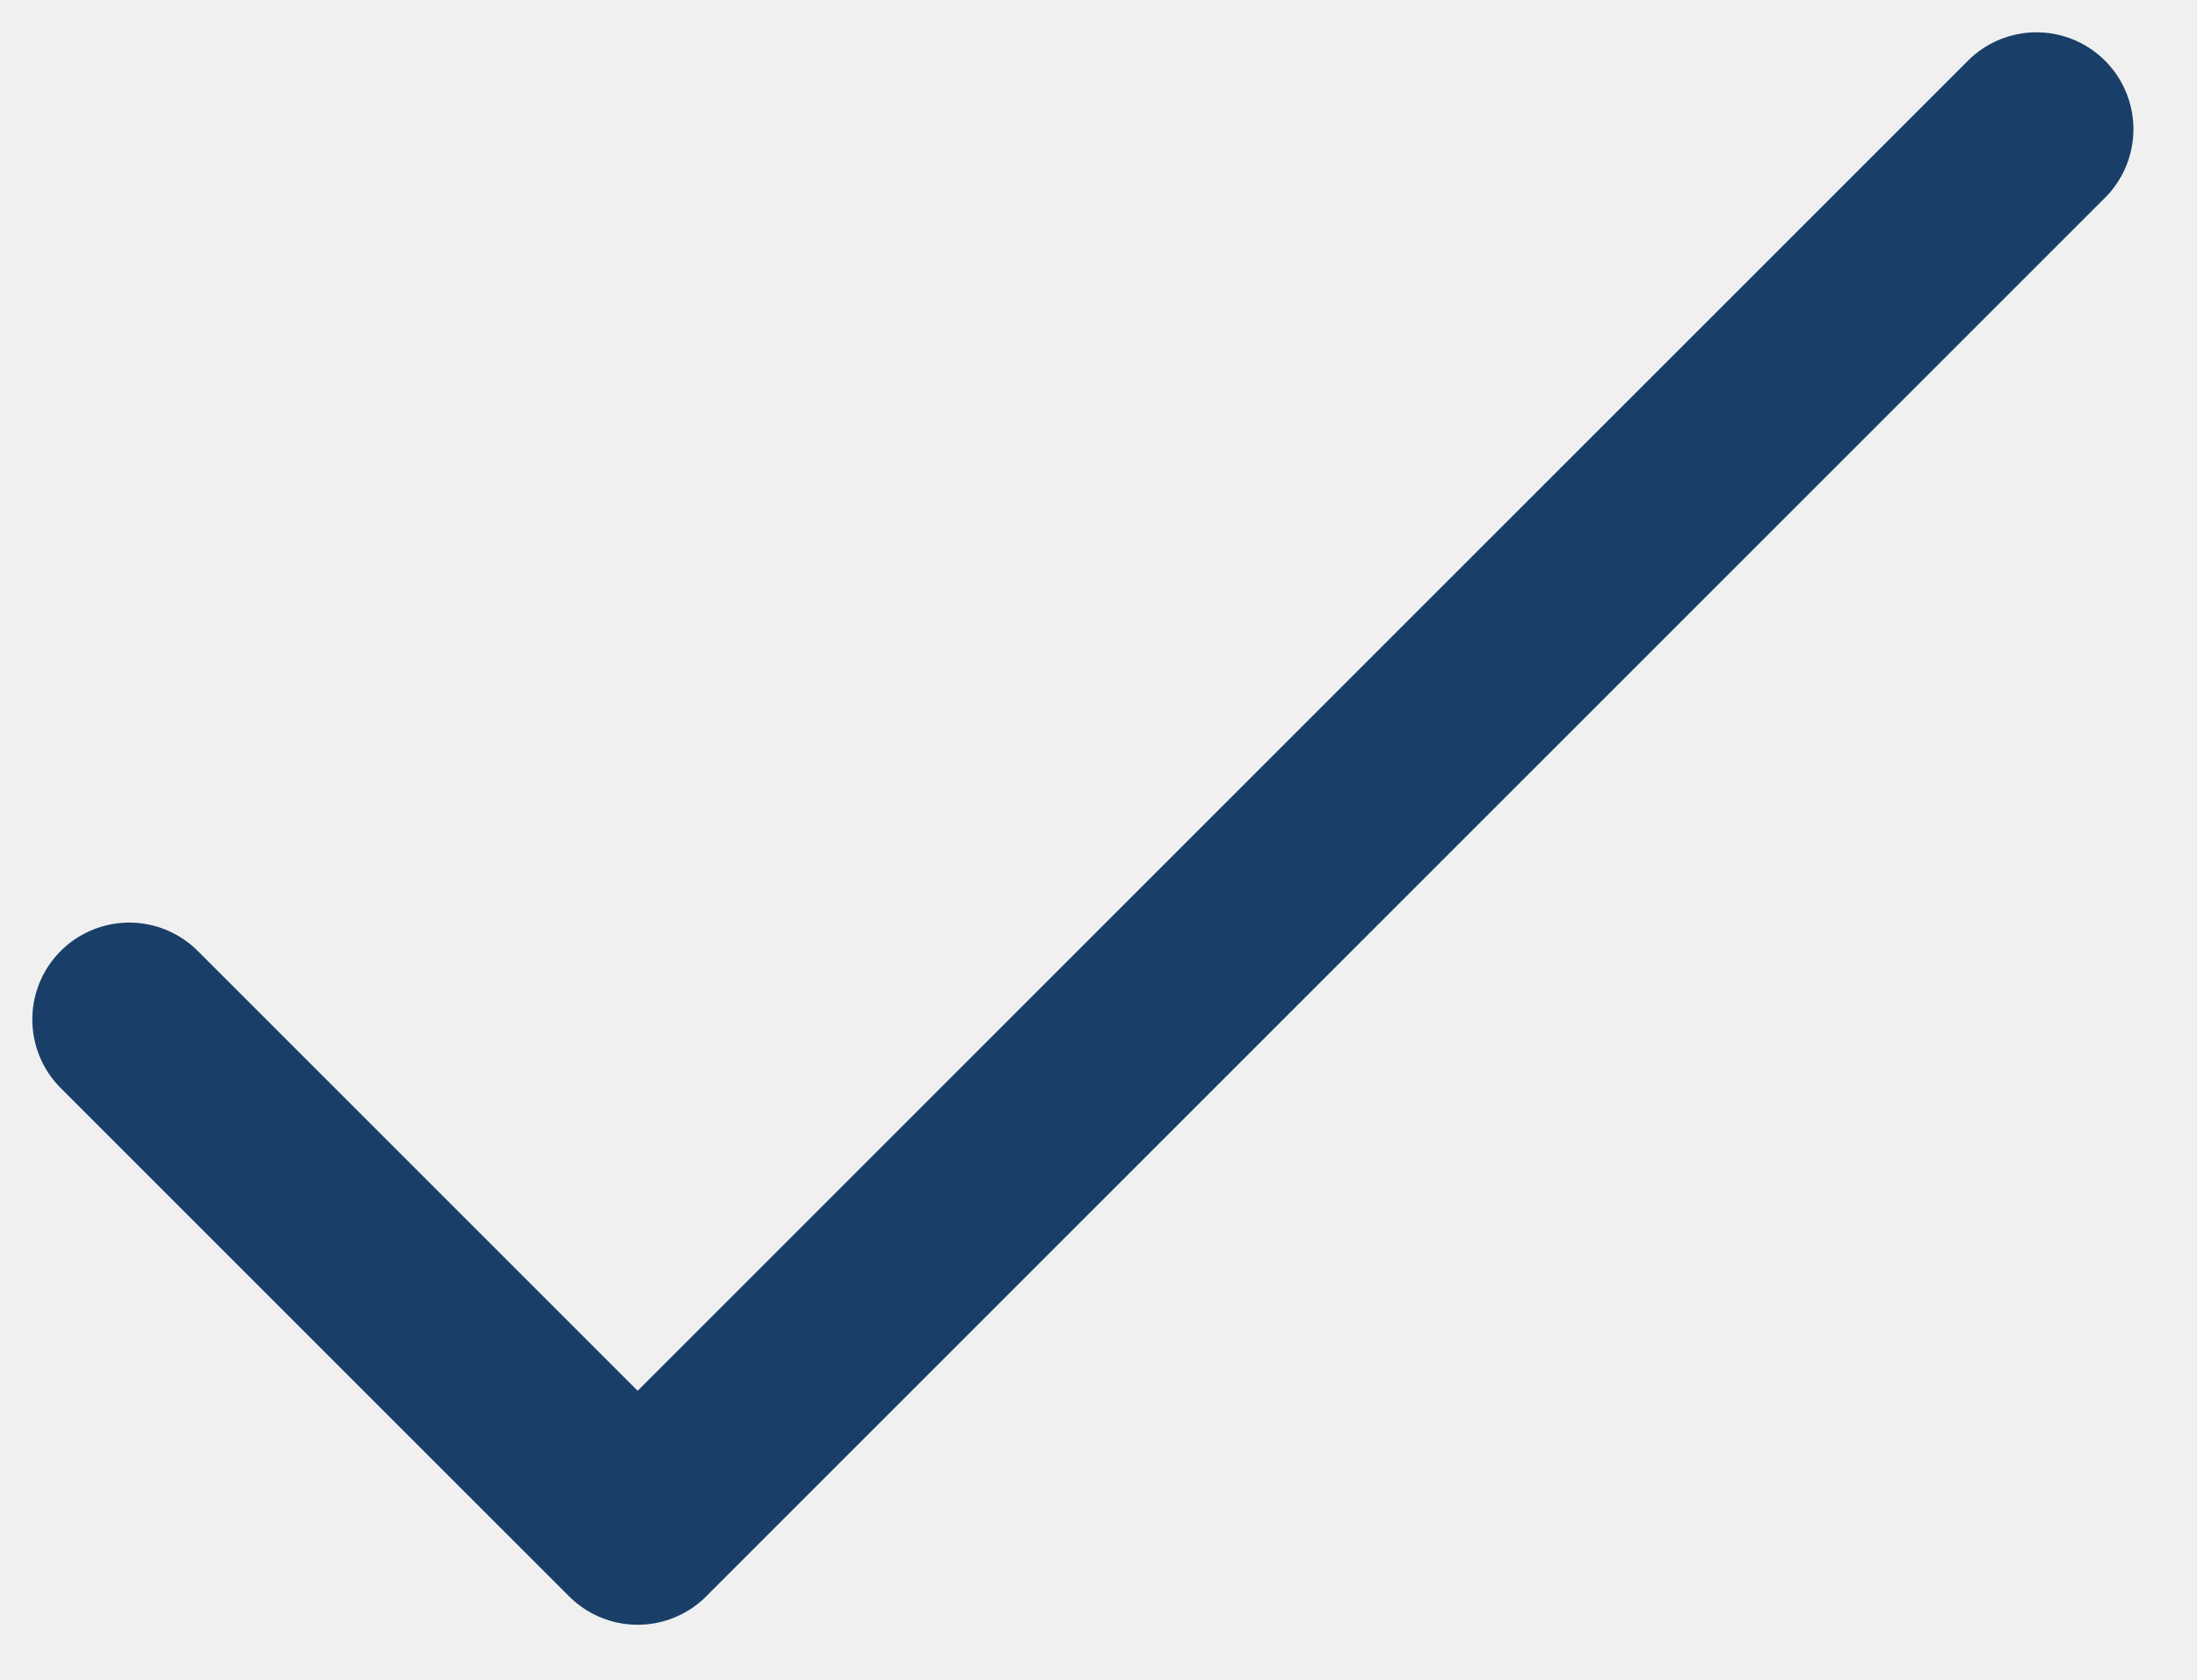
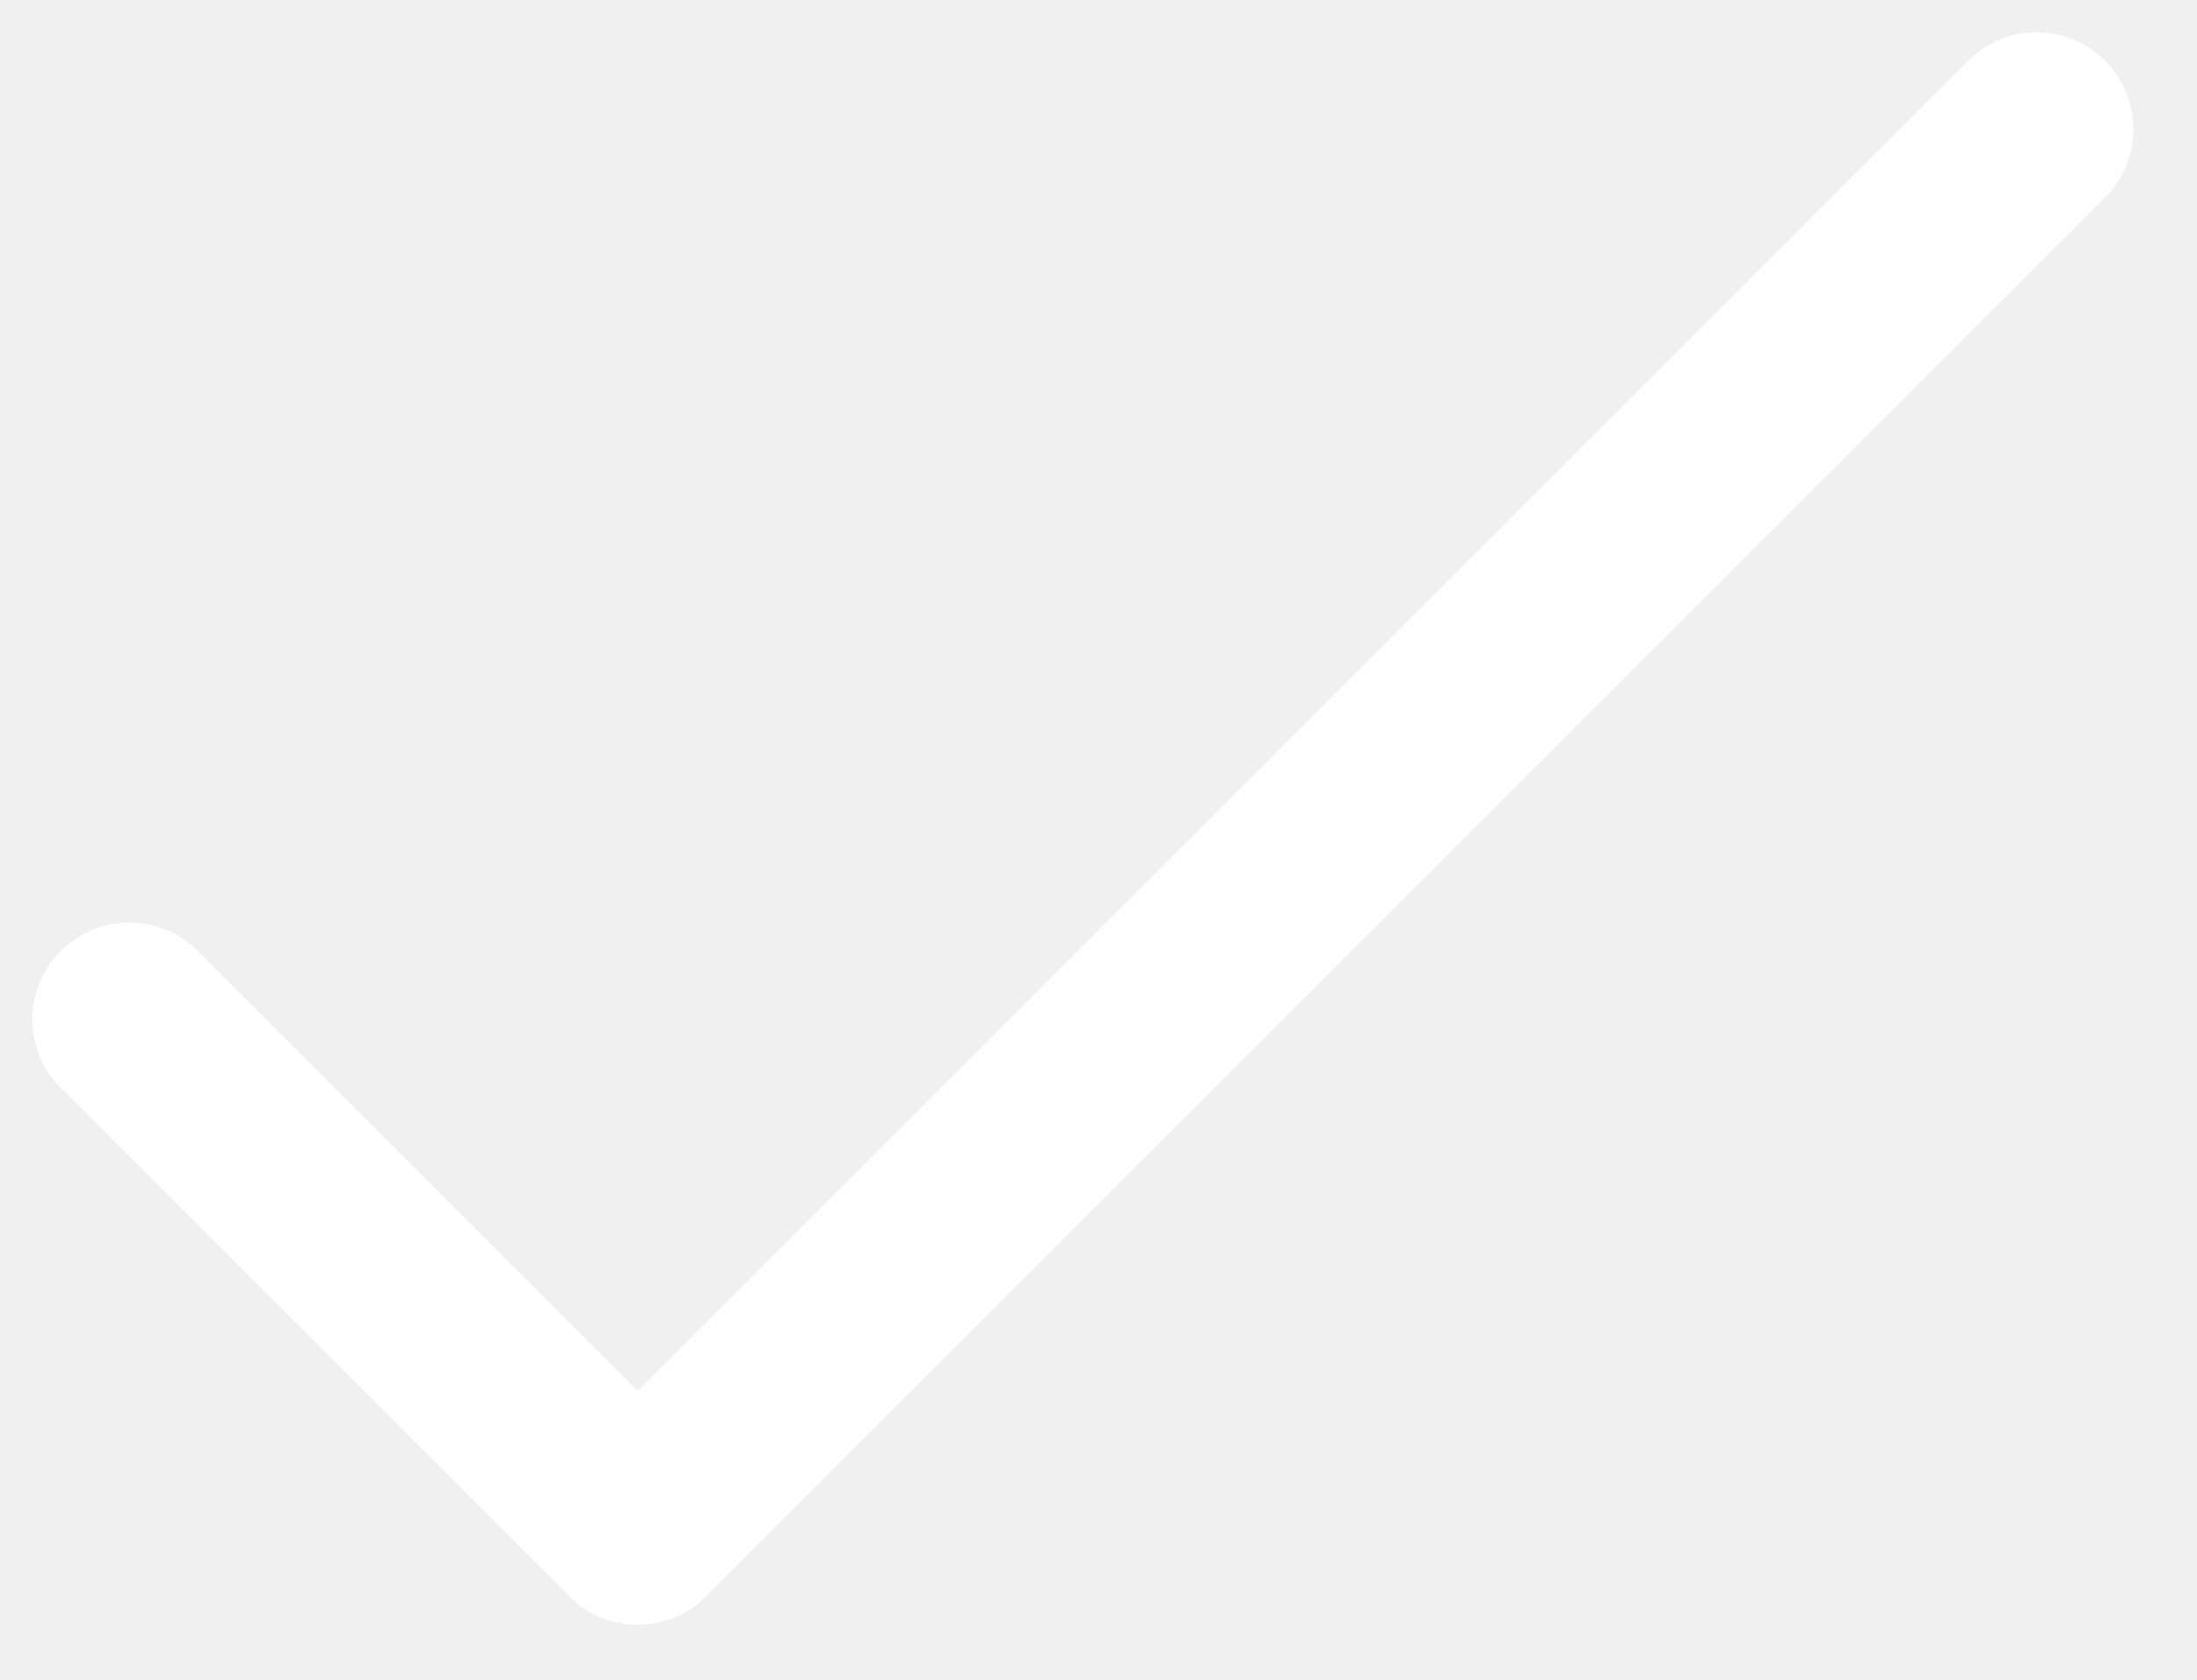
<svg xmlns="http://www.w3.org/2000/svg" width="17" height="13" viewBox="0 0 17 13" fill="none">
-   <path d="M1 7.89L4.934 11.824L15.758 1" stroke="#193F69" stroke-width="1.5" stroke-linecap="round" stroke-linejoin="round" />
+   <path d="M1 7.89L4.934 11.824L15.758 1" stroke="#ffffff" stroke-width="1.5" stroke-linecap="round" stroke-linejoin="round" />
</svg>
